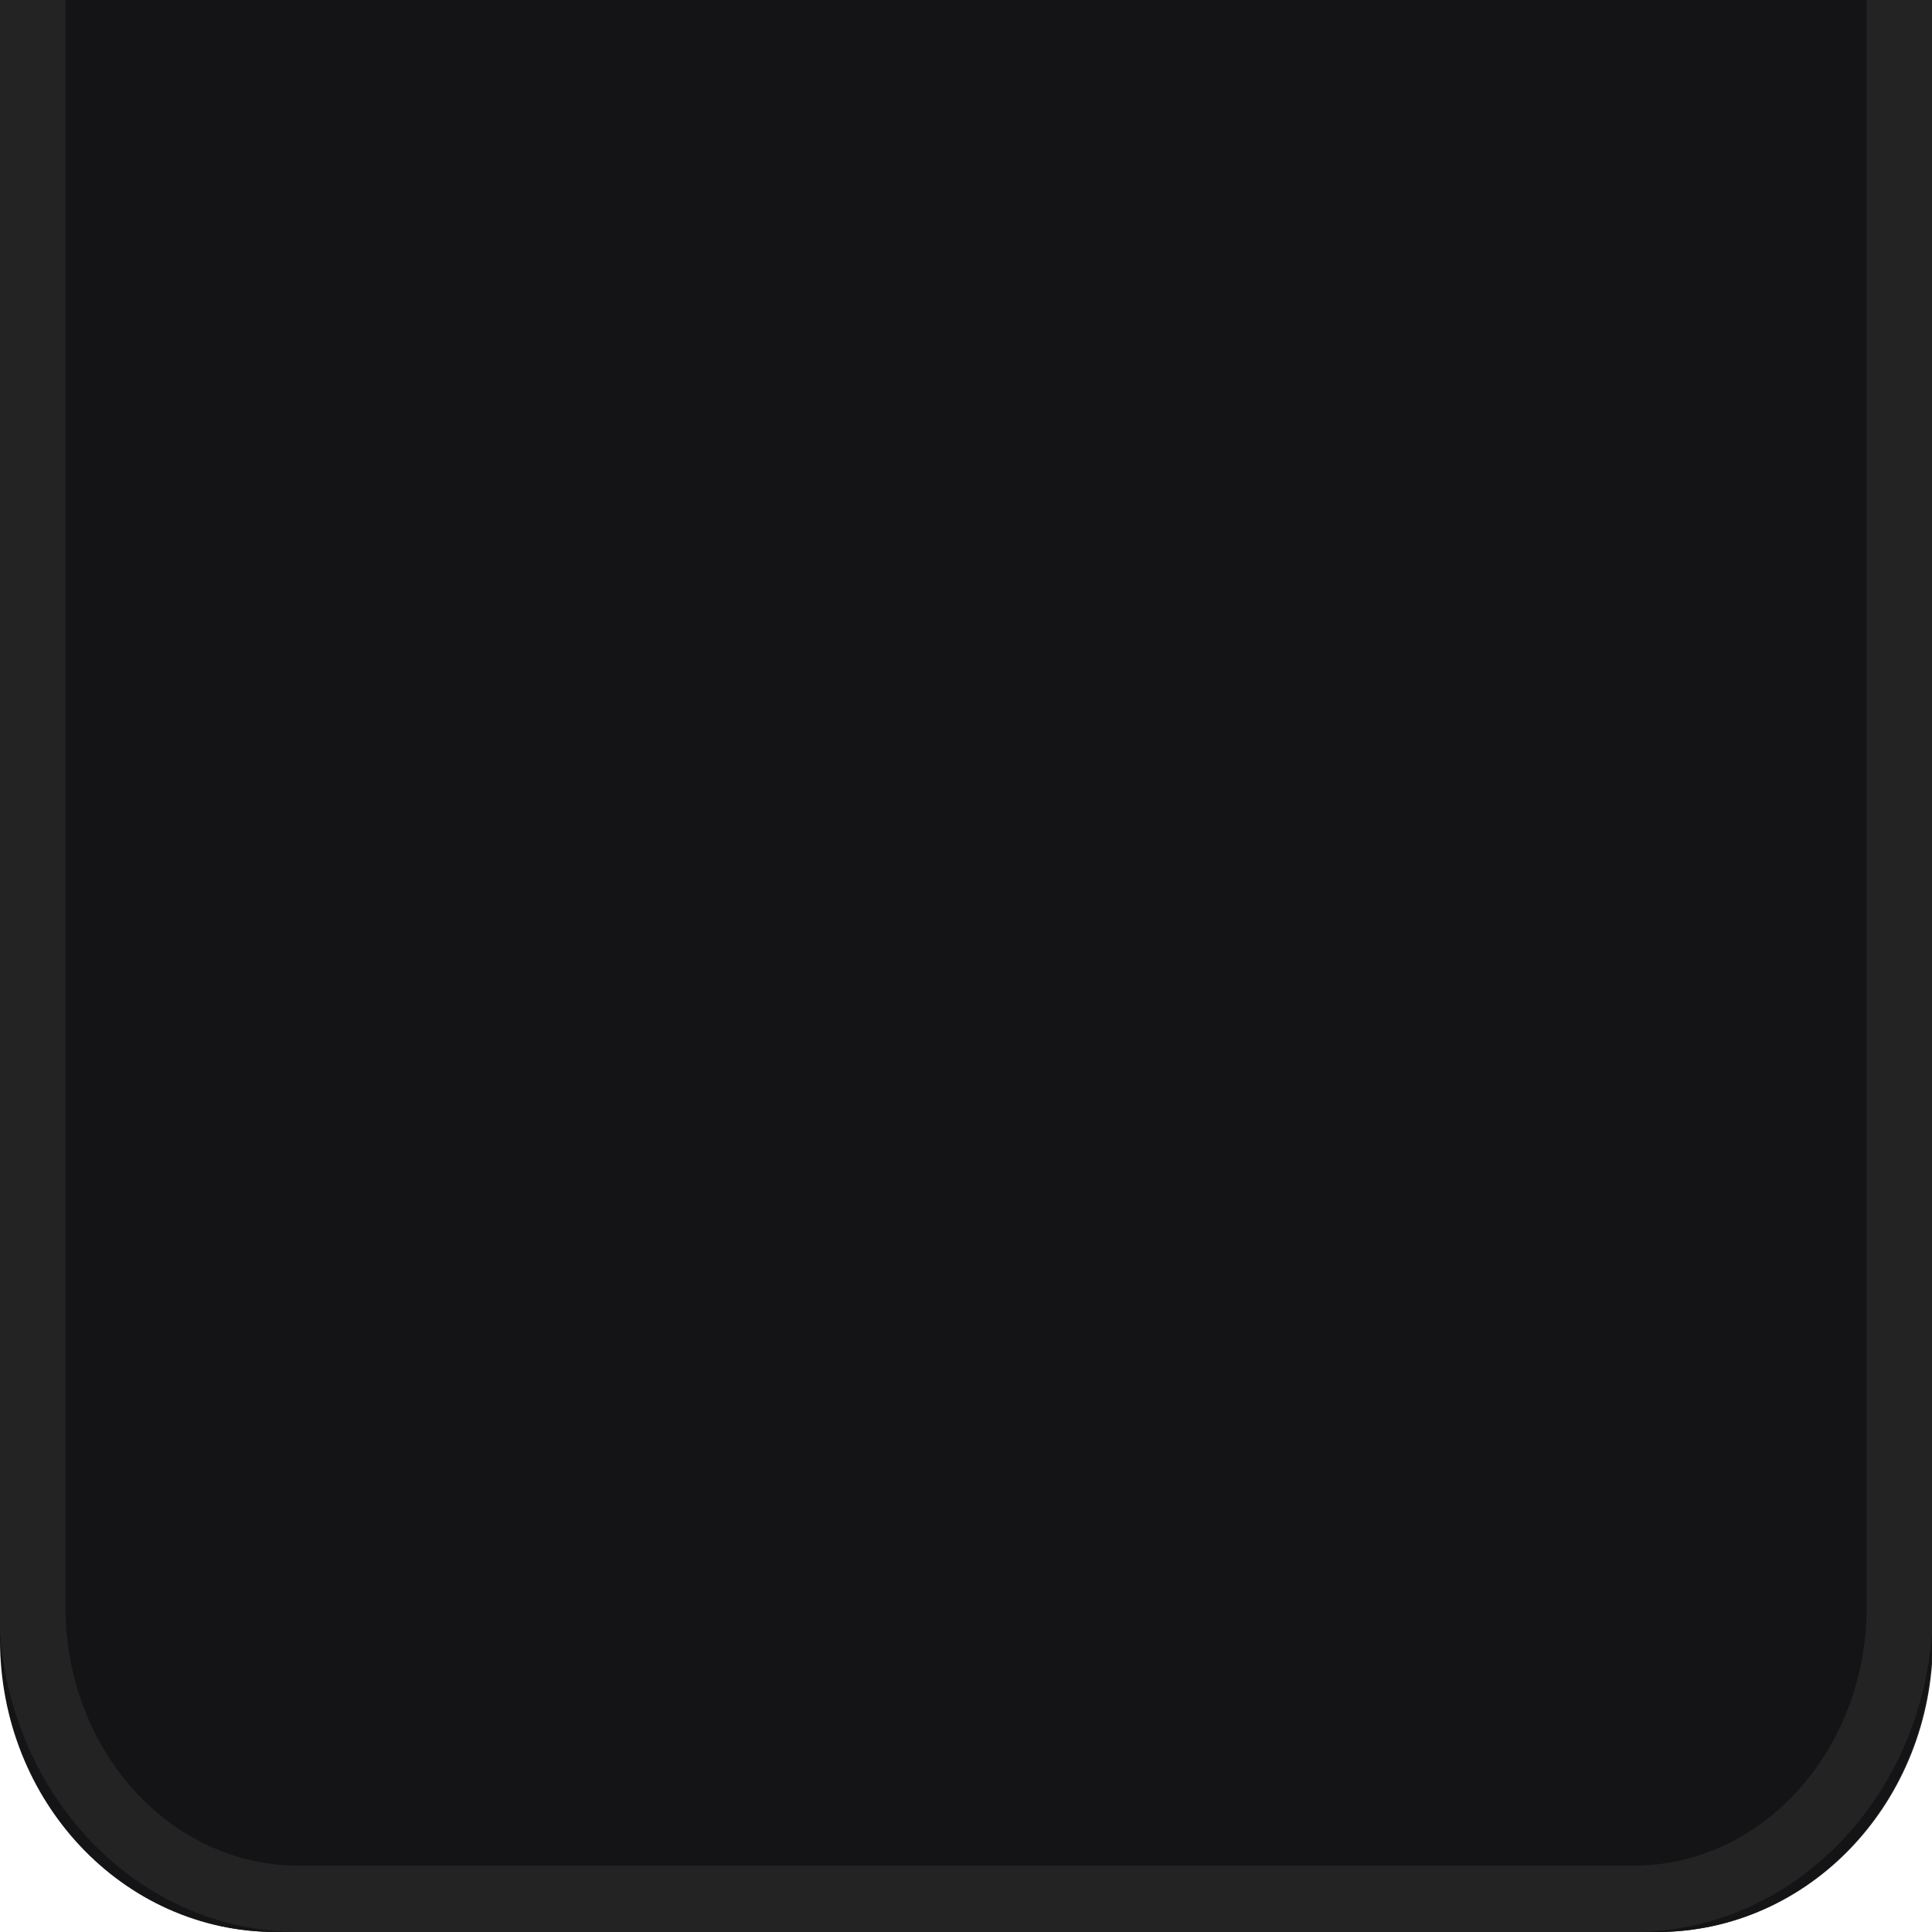
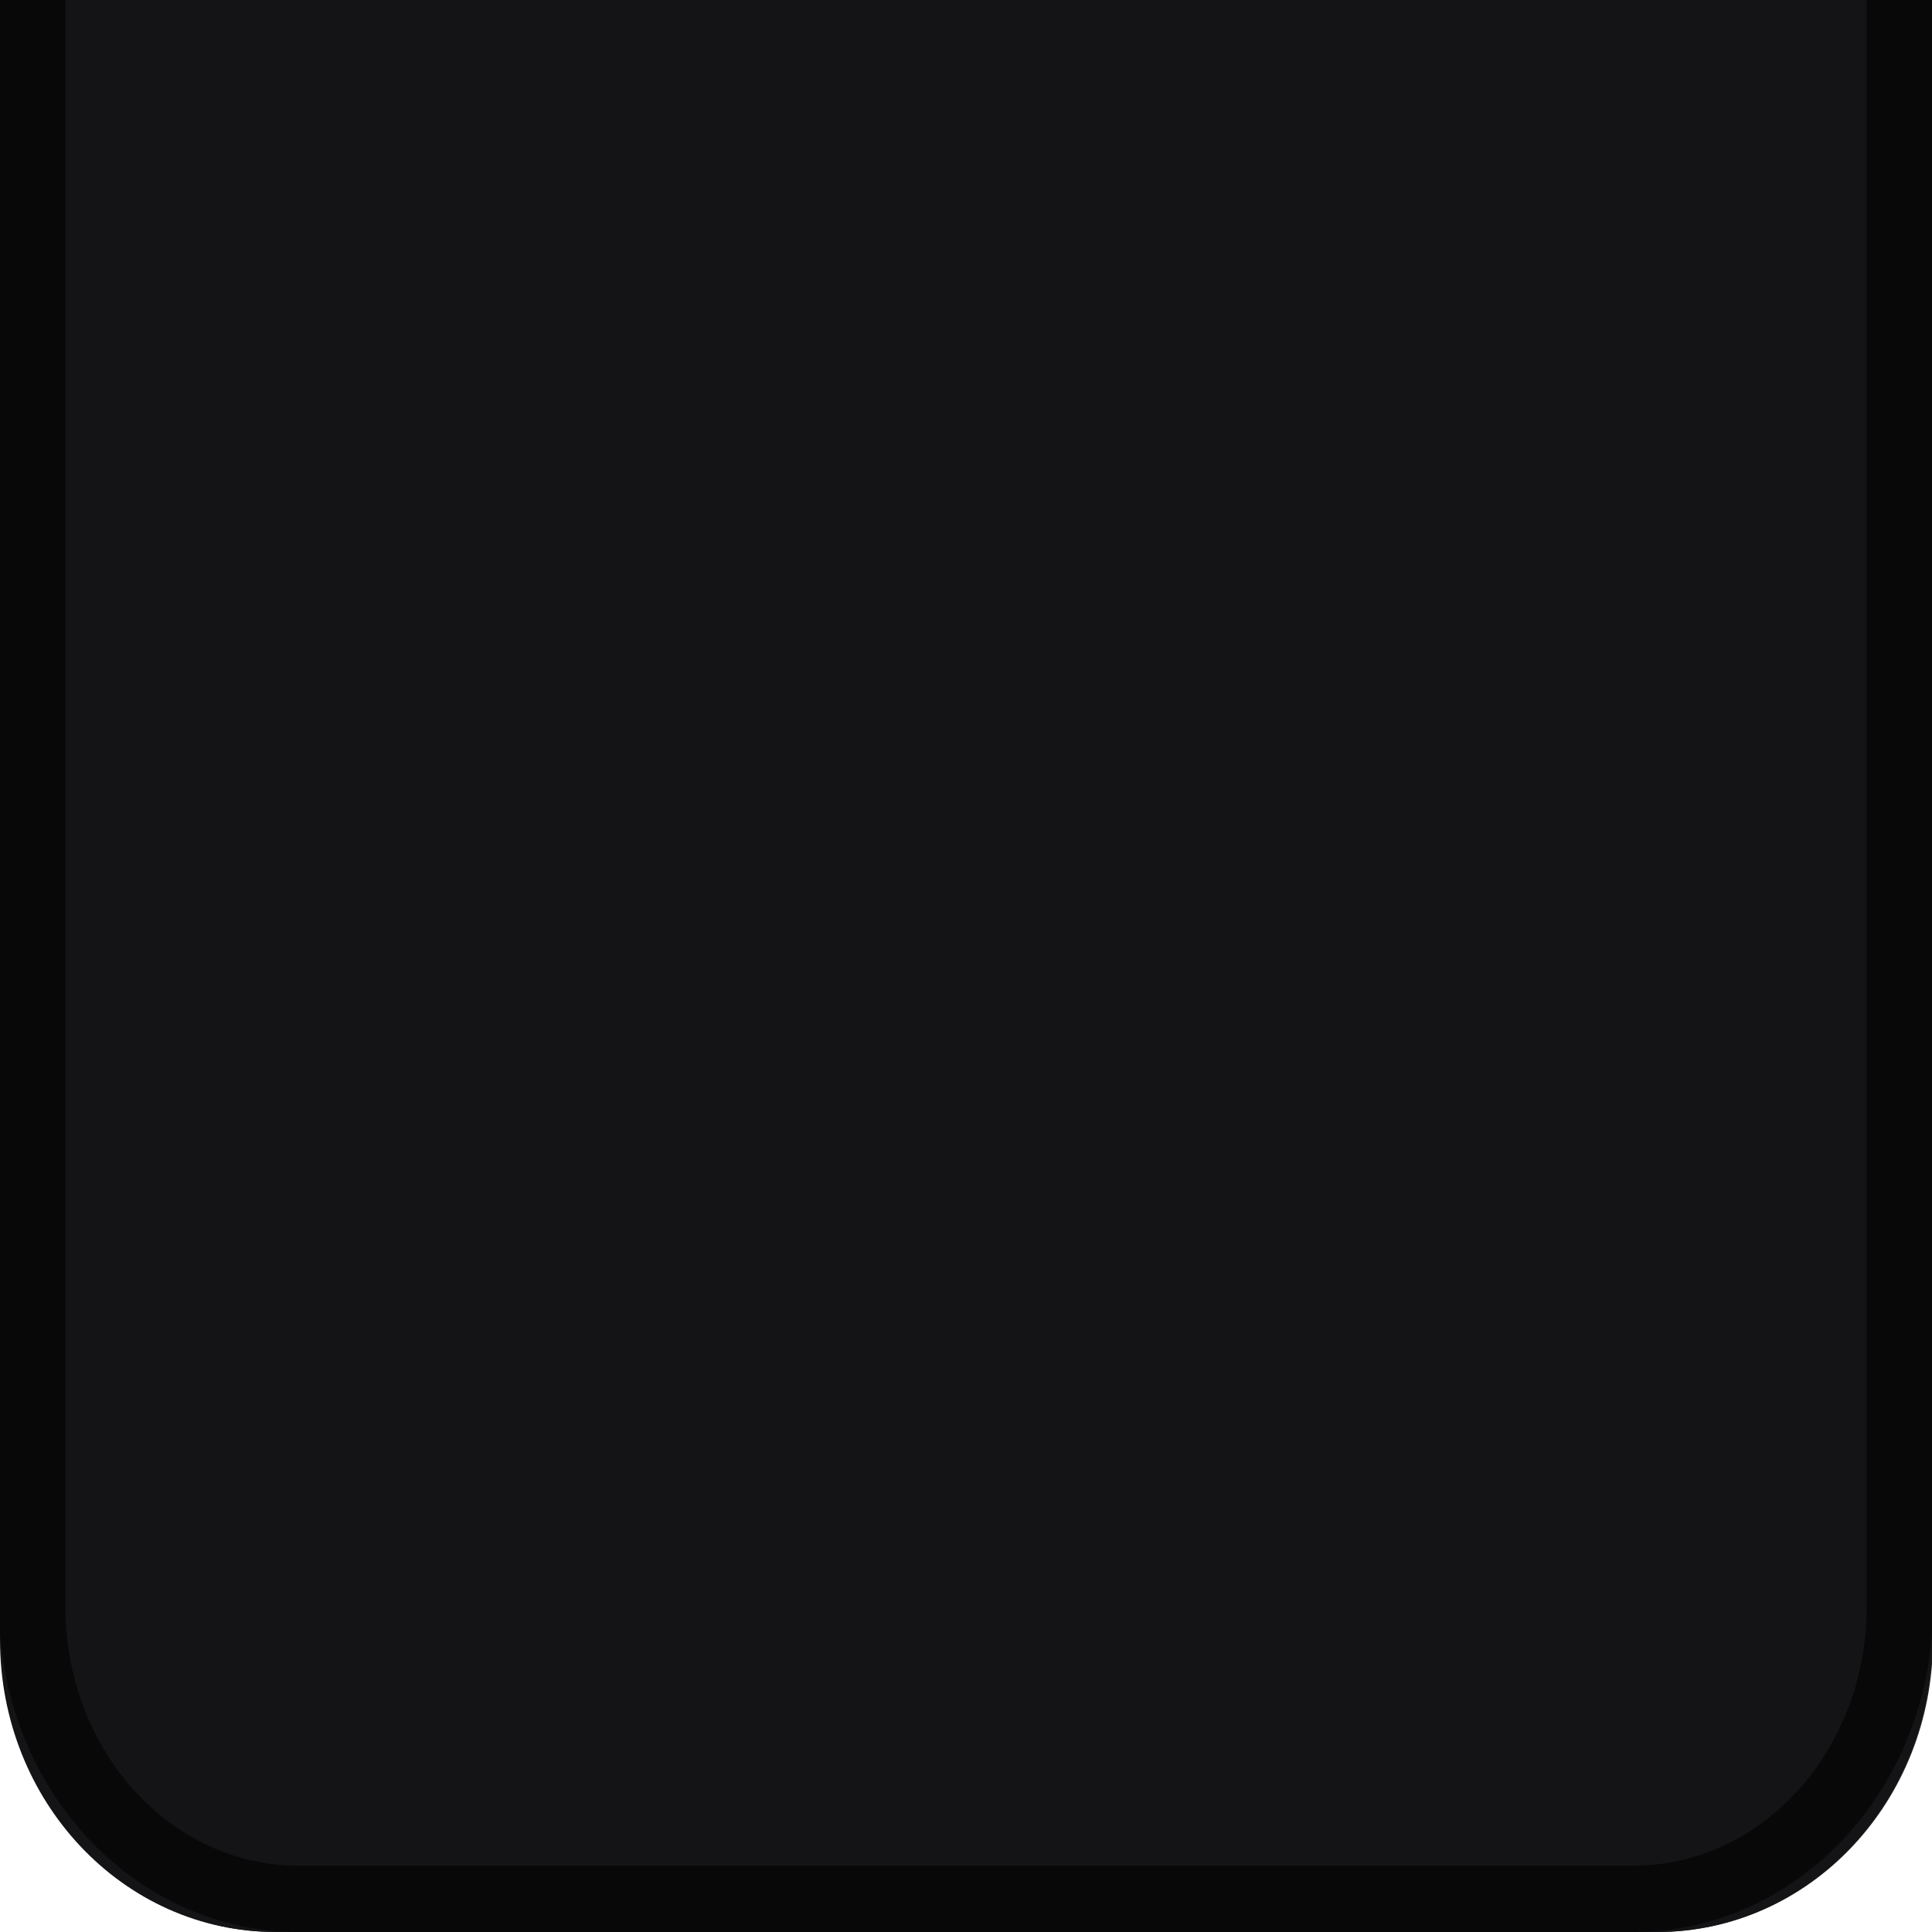
<svg xmlns="http://www.w3.org/2000/svg" xmlns:xlink="http://www.w3.org/1999/xlink" width="30" height="30" id="svg2" version="1.1">
  <defs id="defs4">
    <linearGradient id="linearGradient3755">
      <stop style="stop-color:#0f0f0f;stop-opacity:1;" offset="0" id="stop3757" />
      <stop id="stop3763" offset="0.08" style="stop-color:#141414;stop-opacity:1;" />
      <stop style="stop-color:#121212;stop-opacity:1;" offset="0.32" id="stop3765" />
      <stop id="stop3758" offset="0.9" style="stop-color:#0d0d0d;stop-opacity:1;" />
      <stop style="stop-color:#0d0d0d;stop-opacity:1;" offset="1" id="stop3759" />
    </linearGradient>
    <linearGradient xlink:href="#linearGradient3755" id="linearGradient3761" x1="14.332" y1="1026.147" x2="14.332" y2="1051.153" gradientUnits="userSpaceOnUse" gradientTransform="matrix(0.9987169,0,0,1.075554,0.0192467,-77.48949)" />
    <linearGradient xlink:href="#linearGradient3784" id="linearGradient3790" x1="-19.244" y1="1043.211" x2="-19.244" y2="1072.926" gradientUnits="userSpaceOnUse" gradientTransform="translate(34.23077,-20.7029)" />
    <linearGradient id="linearGradient3784">
      <stop style="stop-color:#ffffff;stop-opacity:0.141;" offset="0" id="stop3786" />
      <stop id="stop3792" offset="0.29" style="stop-color:#ffffff;stop-opacity:0.082;" />
      <stop style="stop-color:#000000;stop-opacity:0.161;" offset="0.31" id="stop3794" />
      <stop style="stop-color:#000000;stop-opacity:0.008;" offset="1" id="stop3788" />
    </linearGradient>
    <linearGradient xlink:href="#linearGradient3803" id="linearGradient3809" x1="-20.836" y1="1027.163" x2="-20.836" y2="1058.067" gradientUnits="userSpaceOnUse" gradientTransform="matrix(0.9666667,0,0,1,35,-4.818306)" />
    <linearGradient id="linearGradient3803">
      <stop style="stop-color:#212121;stop-opacity:1;" offset="0" id="stop3805" />
      <stop id="stop3811" offset="0.39" style="stop-color:#1f1f1f;stop-opacity:1;" />
      <stop style="stop-color:#121212;stop-opacity:1;" offset="0.41" id="stop3813" />
      <stop style="stop-color:#161616;stop-opacity:1;" offset="1" id="stop3807" />
    </linearGradient>
    <linearGradient xlink:href="#linearGradient3860" id="linearGradient3866" x1="-24.682" y1="1036.447" x2="-24.682" y2="1066.612" gradientUnits="userSpaceOnUse" gradientTransform="matrix(0.9000001,0,0,0.9000001,36.8435,90.8329)" />
    <linearGradient id="linearGradient3860">
      <stop style="stop-color:#ffffff;stop-opacity:1;" offset="0" id="stop3862" />
      <stop id="stop3868" offset="0.15" style="stop-color:#ffffff;stop-opacity:0;" />
      <stop style="stop-color:#ffffff;stop-opacity:0;" offset="1" id="stop3864" />
    </linearGradient>
    <linearGradient y2="1066.612" x2="-24.682" y1="1036.447" x1="-24.682" gradientTransform="matrix(0.9000001,0,0,0.9000001,36.8435,90.8329)" gradientUnits="userSpaceOnUse" id="linearGradient3908" xlink:href="#linearGradient3860" />
    <linearGradient xlink:href="#linearGradient3860" id="linearGradient3810" gradientUnits="userSpaceOnUse" gradientTransform="matrix(0.9000001,0,0,0.9000001,36.8435,93.8329)" x1="-24.682" y1="1036.447" x2="-24.682" y2="1066.612" />
    <linearGradient xlink:href="#linearGradient3784" id="linearGradient3816" gradientUnits="userSpaceOnUse" gradientTransform="translate(34.23077,-16.7029)" x1="-19.244" y1="1043.211" x2="-19.244" y2="1072.926" />
    <linearGradient xlink:href="#linearGradient3784" id="linearGradient3825" gradientUnits="userSpaceOnUse" gradientTransform="translate(34.23077,-16.7029)" x1="-19.244" y1="1043.211" x2="-19.244" y2="1072.926" />
    <linearGradient xlink:href="#linearGradient3860" id="linearGradient3827" gradientUnits="userSpaceOnUse" gradientTransform="matrix(0.9000001,0,0,0.9000001,36.8435,93.8329)" x1="-24.682" y1="1036.447" x2="-24.682" y2="1066.612" />
  </defs>
  <g id="layer1" transform="translate(0,-1022.362)">
    <path style="fill:#1f1f20;fill-opacity:1;stroke:none" d="m 4.296,1052.362 c -2.37,0 -4.281,-2.027 -4.281,-4.541 l 0,-27.276 30,0 0,27.276 c 0,2.514 -1.911,4.541 -4.281,4.541 l -21.438,0 z" id="rect3753-3" />
    <path style="opacity:1;fill:#141416;fill-opacity:1;stroke:none" d="M 4.281,1052.362 C 1.911,1052.362 0,1050.335 0,1047.822 l 0,-27.276 30,0 0,27.276 c 0,2.514 -1.911,4.541 -4.281,4.541 l -21.438,0 z" id="rect3753-3-2" />
    <path style="fill:none;stroke:#1e1e1f;stroke-width:1.03;stroke-miterlimit:4;stroke-dasharray:none;stroke-opacity:1" d="m 4.653,1089.832 c -2.291,0 -4.138,-2.026 -4.138,-4.54 l 0,-27.277 29,0 0,27.277 c 0,2.514 -1.847,4.54 -4.138,4.54 l -20.723,0 z" id="rect3753-5" />
-     <path style="fill:none;stroke:#232324;stroke-width:1.03;stroke-miterlimit:4;stroke-dasharray:none;stroke-opacity:1" d="m 4.639,1051.847 c -2.291,0 -4.138,-2.026 -4.138,-4.54 l 0,-27.277 29,0 0,27.277 c 0,2.514 -1.847,4.54 -4.138,4.54 l -20.723,0 z" id="rect3753-5-1" />
+     <path style="fill:none;stroke:#080809;stroke-width:1.03;stroke-miterlimit:4;stroke-dasharray:none;stroke-opacity:1" d="m 4.639,1051.847 c -2.291,0 -4.138,-2.026 -4.138,-4.54 l 0,-27.277 29,0 0,27.277 c 0,2.514 -1.847,4.54 -4.138,4.54 l -20.723,0 z" id="rect3753-5-1" />
  </g>
</svg>
